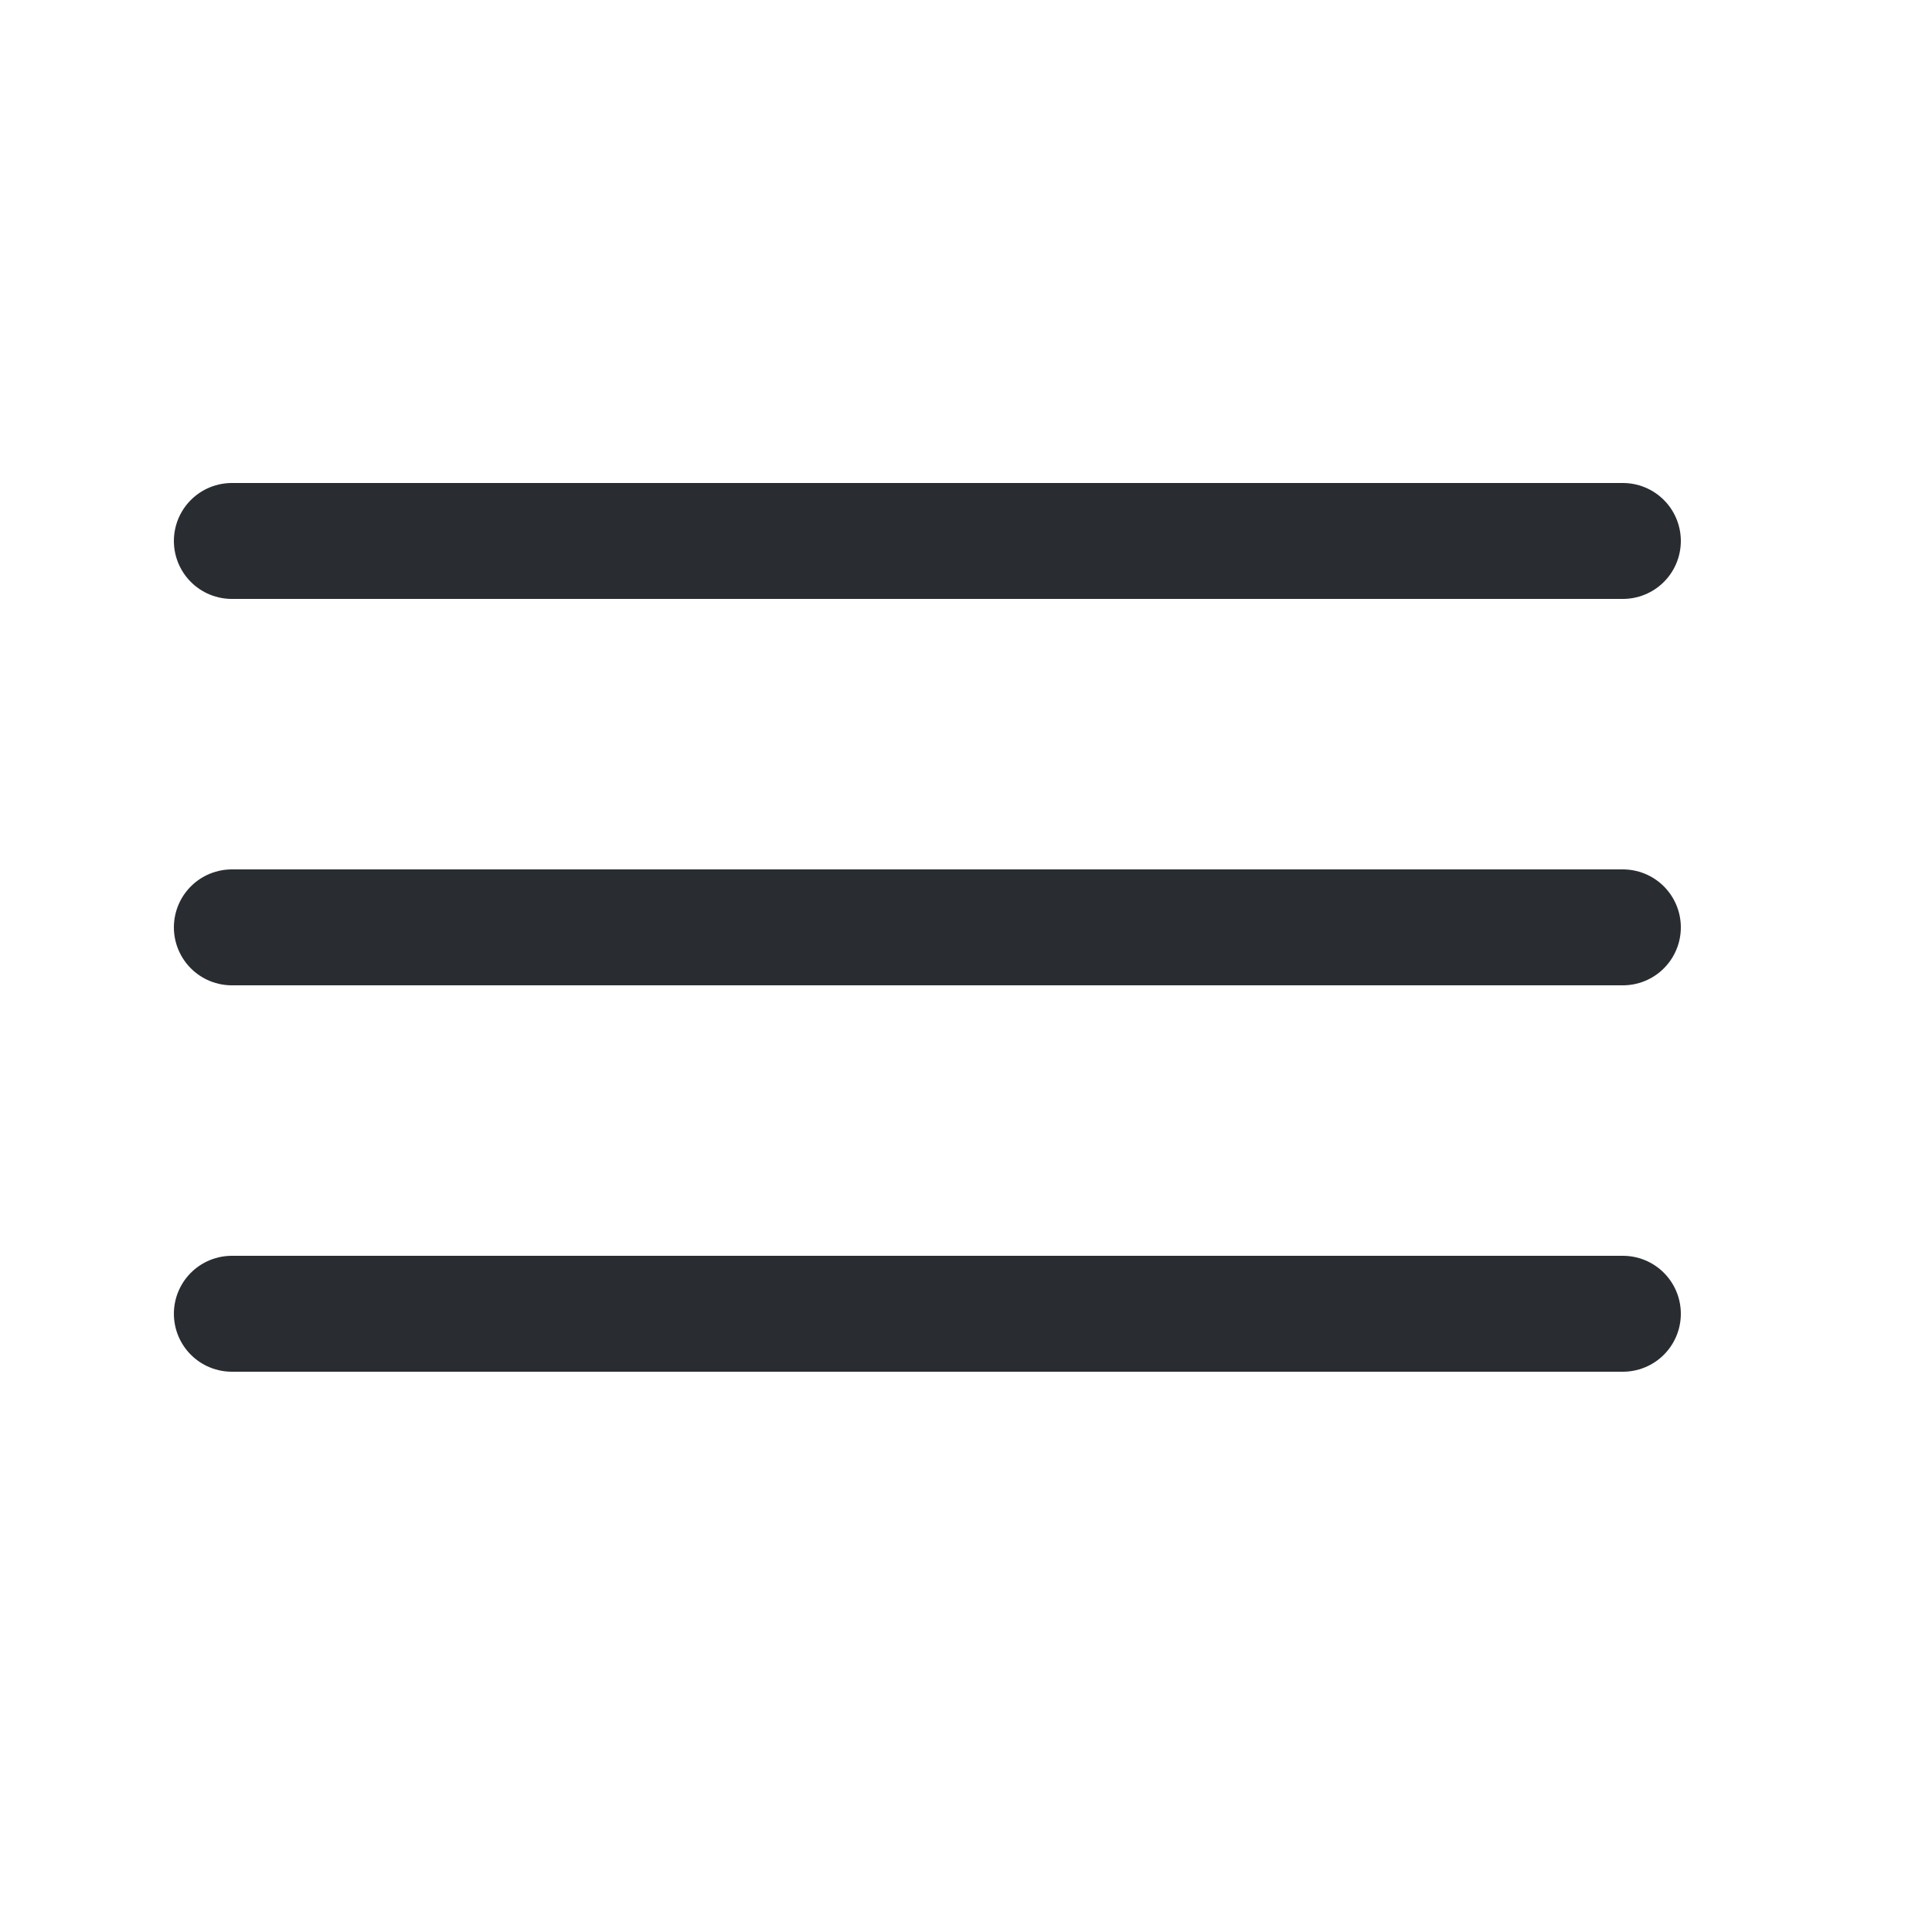
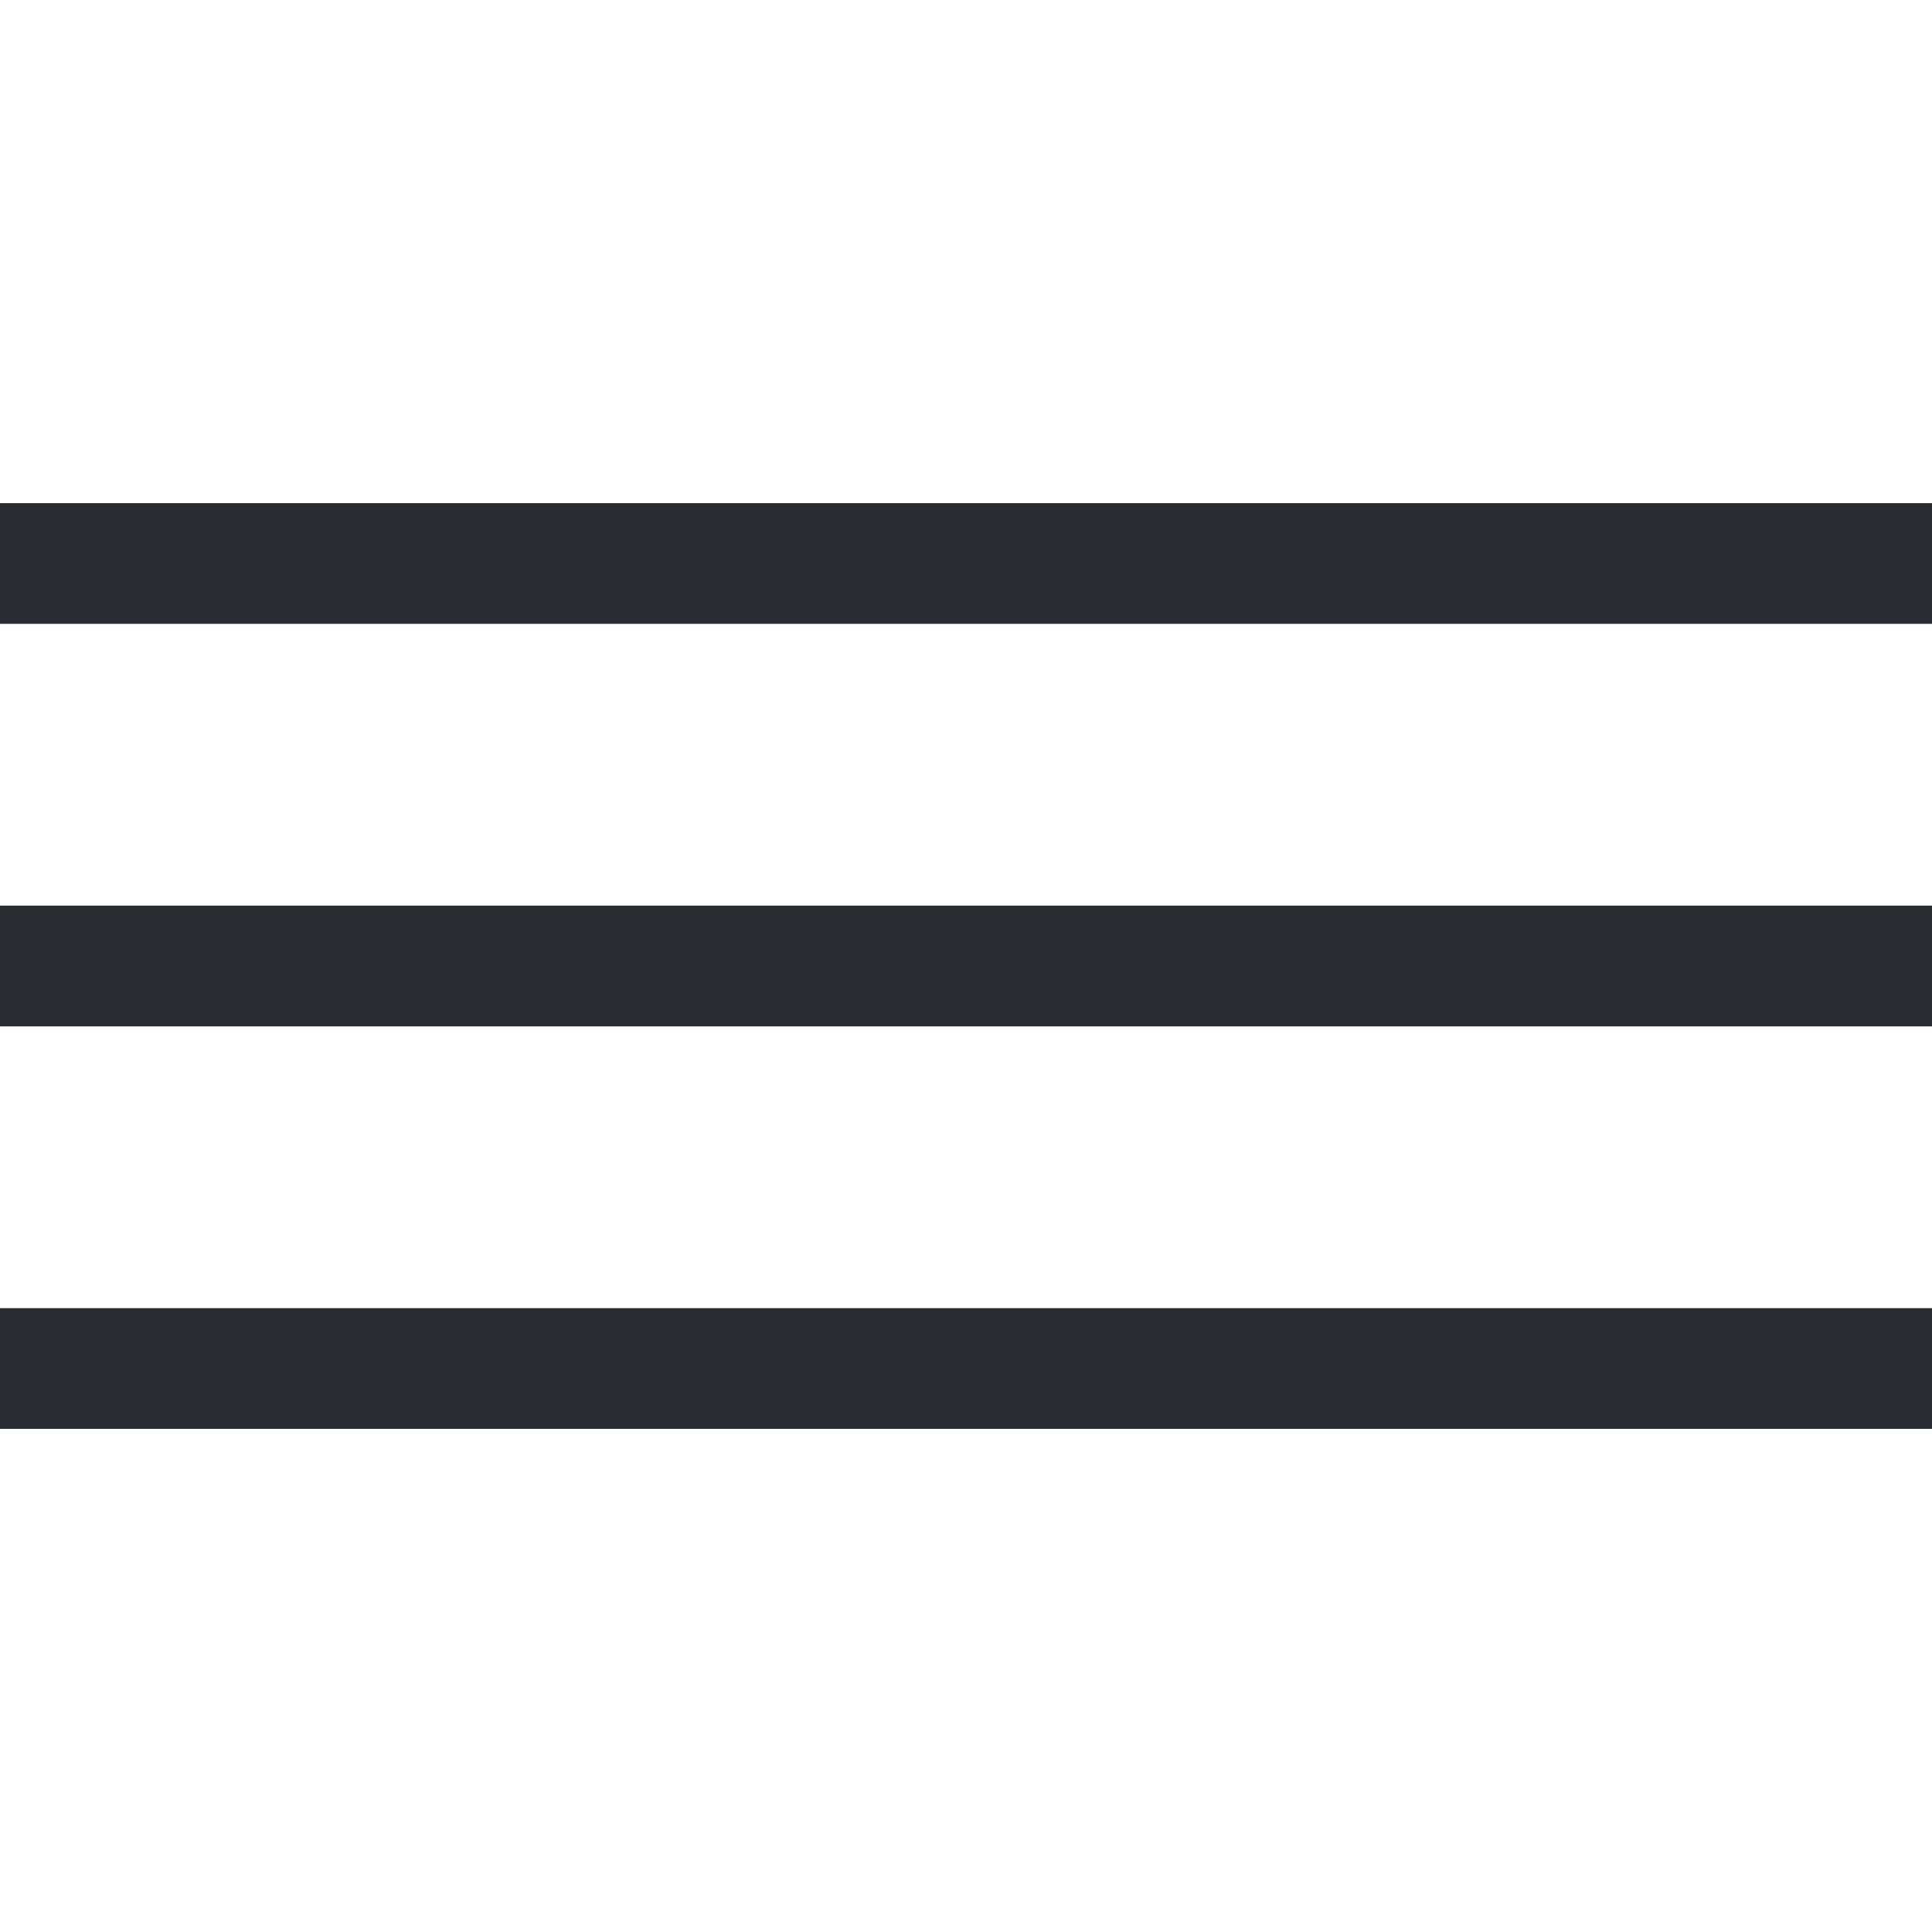
- <svg xmlns="http://www.w3.org/2000/svg" width="25" height="25" viewBox="0 0 25 25" fill="none">
-   <path d="M3 7H21" stroke="#292D32" stroke-width="1.5" stroke-linecap="round" />
-   <path d="M3 12H21" stroke="#292D32" stroke-width="1.5" stroke-linecap="round" />
-   <path d="M3 17H21" stroke="#292D32" stroke-width="1.5" stroke-linecap="round" />
+ <svg xmlns="http://www.w3.org/2000/svg" width="24" height="24" viewBox="0 0 24 24" fill="none">
+   <path d="M0 7H24" stroke="#292D32" stroke-width="1.5" stroke-linecap="round" />
+   <path d="M0 12H24" stroke="#292D32" stroke-width="1.5" stroke-linecap="round" />
+   <path d="M0 17H24" stroke="#292D32" stroke-width="1.5" stroke-linecap="round" />
</svg>
